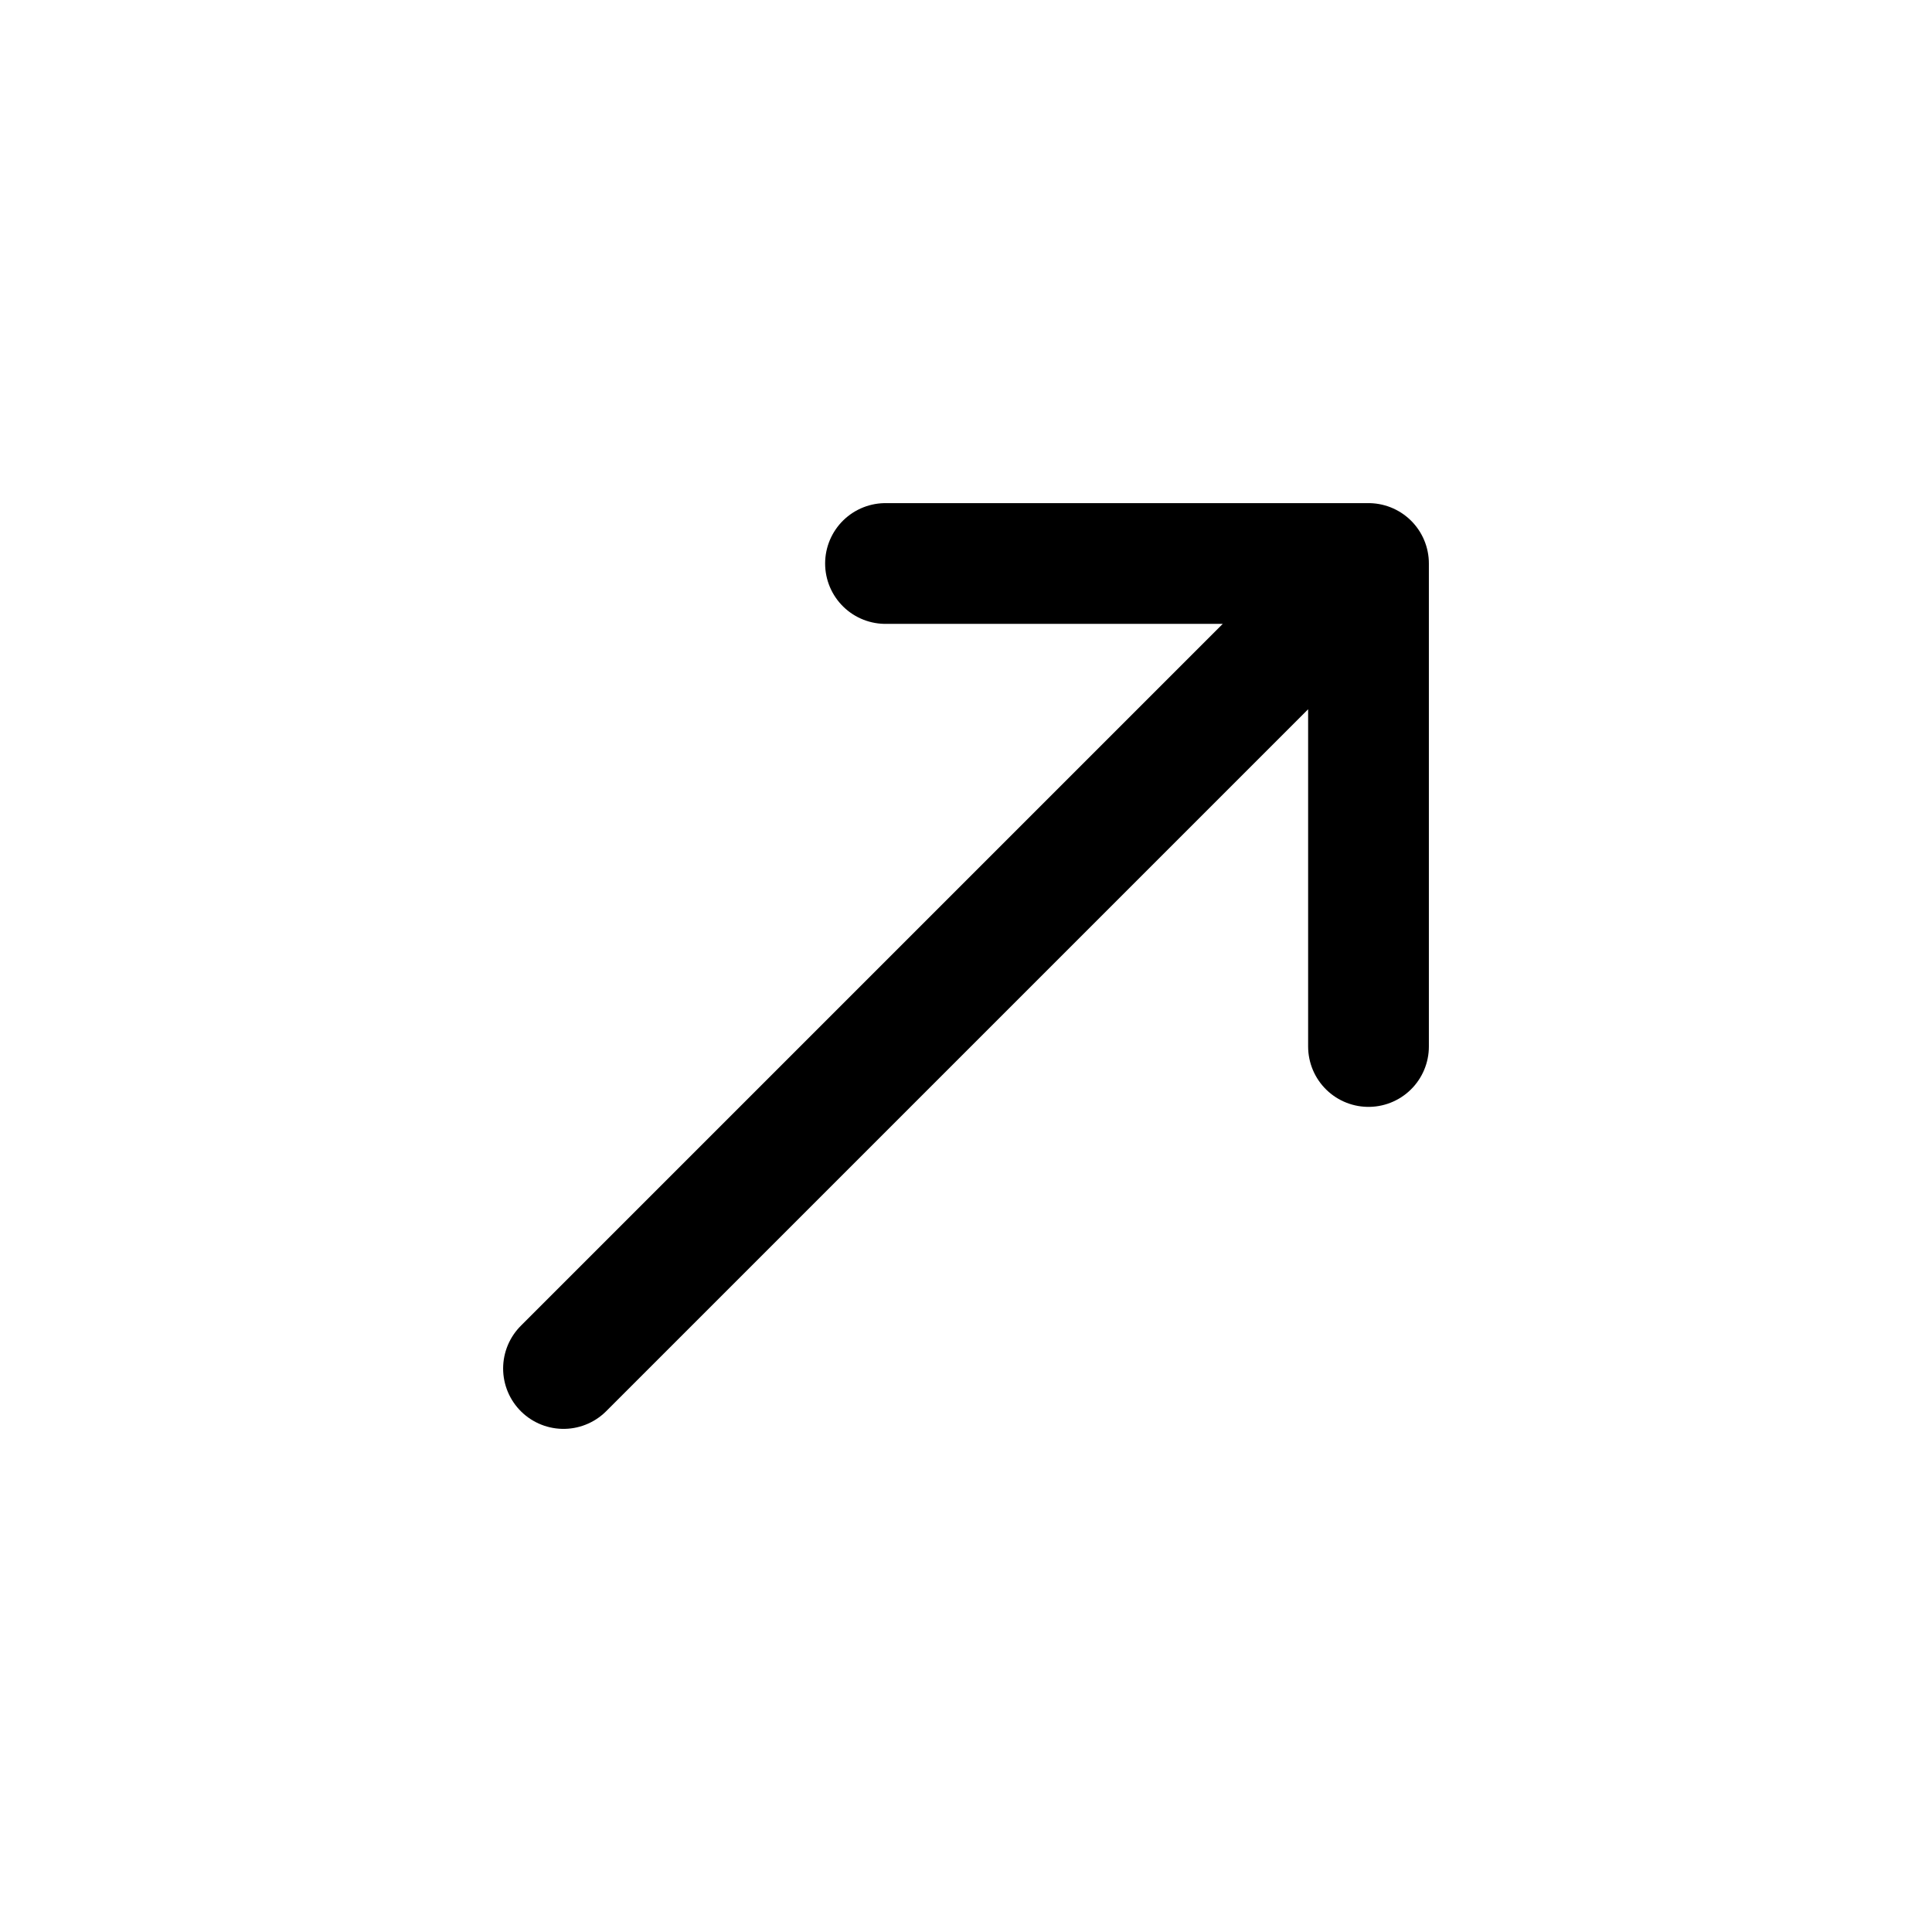
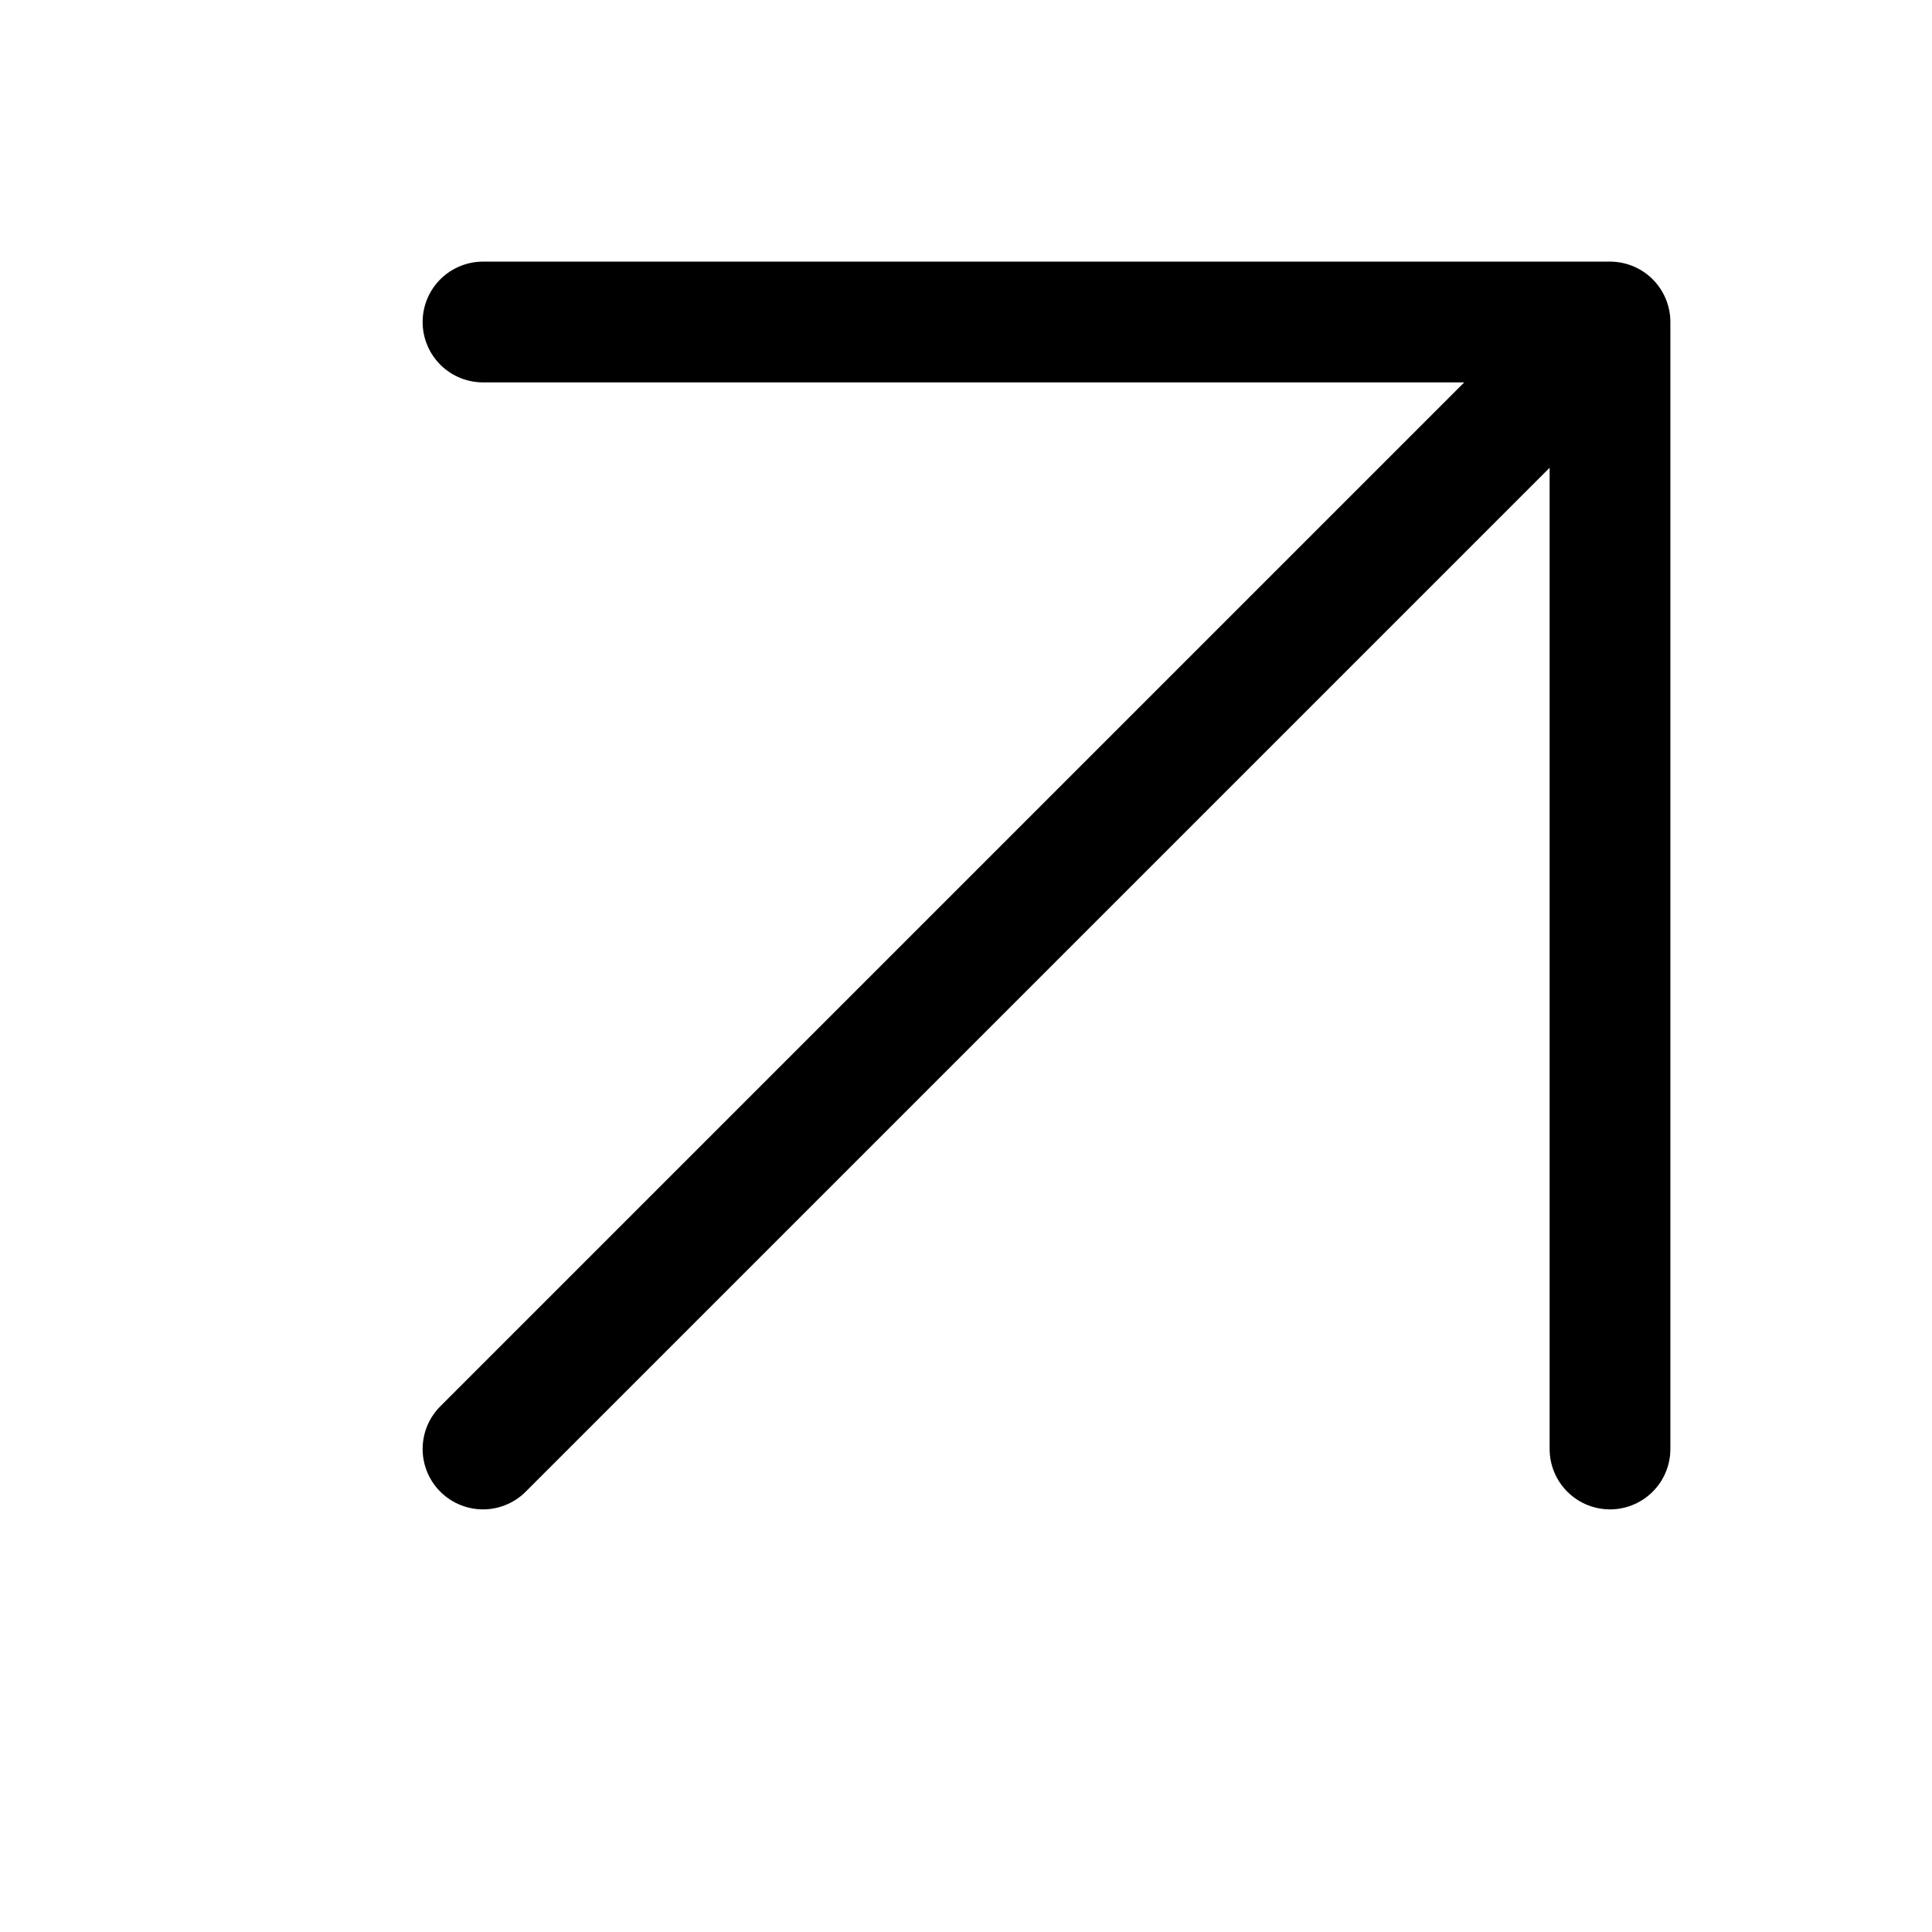
- <svg xmlns="http://www.w3.org/2000/svg" width="24" height="24" viewBox="0 0 24 24" fill="none">
-   <path d="M7 17L17 7M11 7H17V13" stroke="currentColor" stroke-width="1.5" stroke-linecap="round" stroke-linejoin="round" />
+ <svg xmlns="http://www.w3.org/2000/svg" viewBox="0 0 24 24" fill="none">
+   <path d="M6 18L20 4M20 4H6M20 4V18" stroke="currentColor" stroke-width="1.5" stroke-linecap="round" stroke-linejoin="round" />
</svg>
